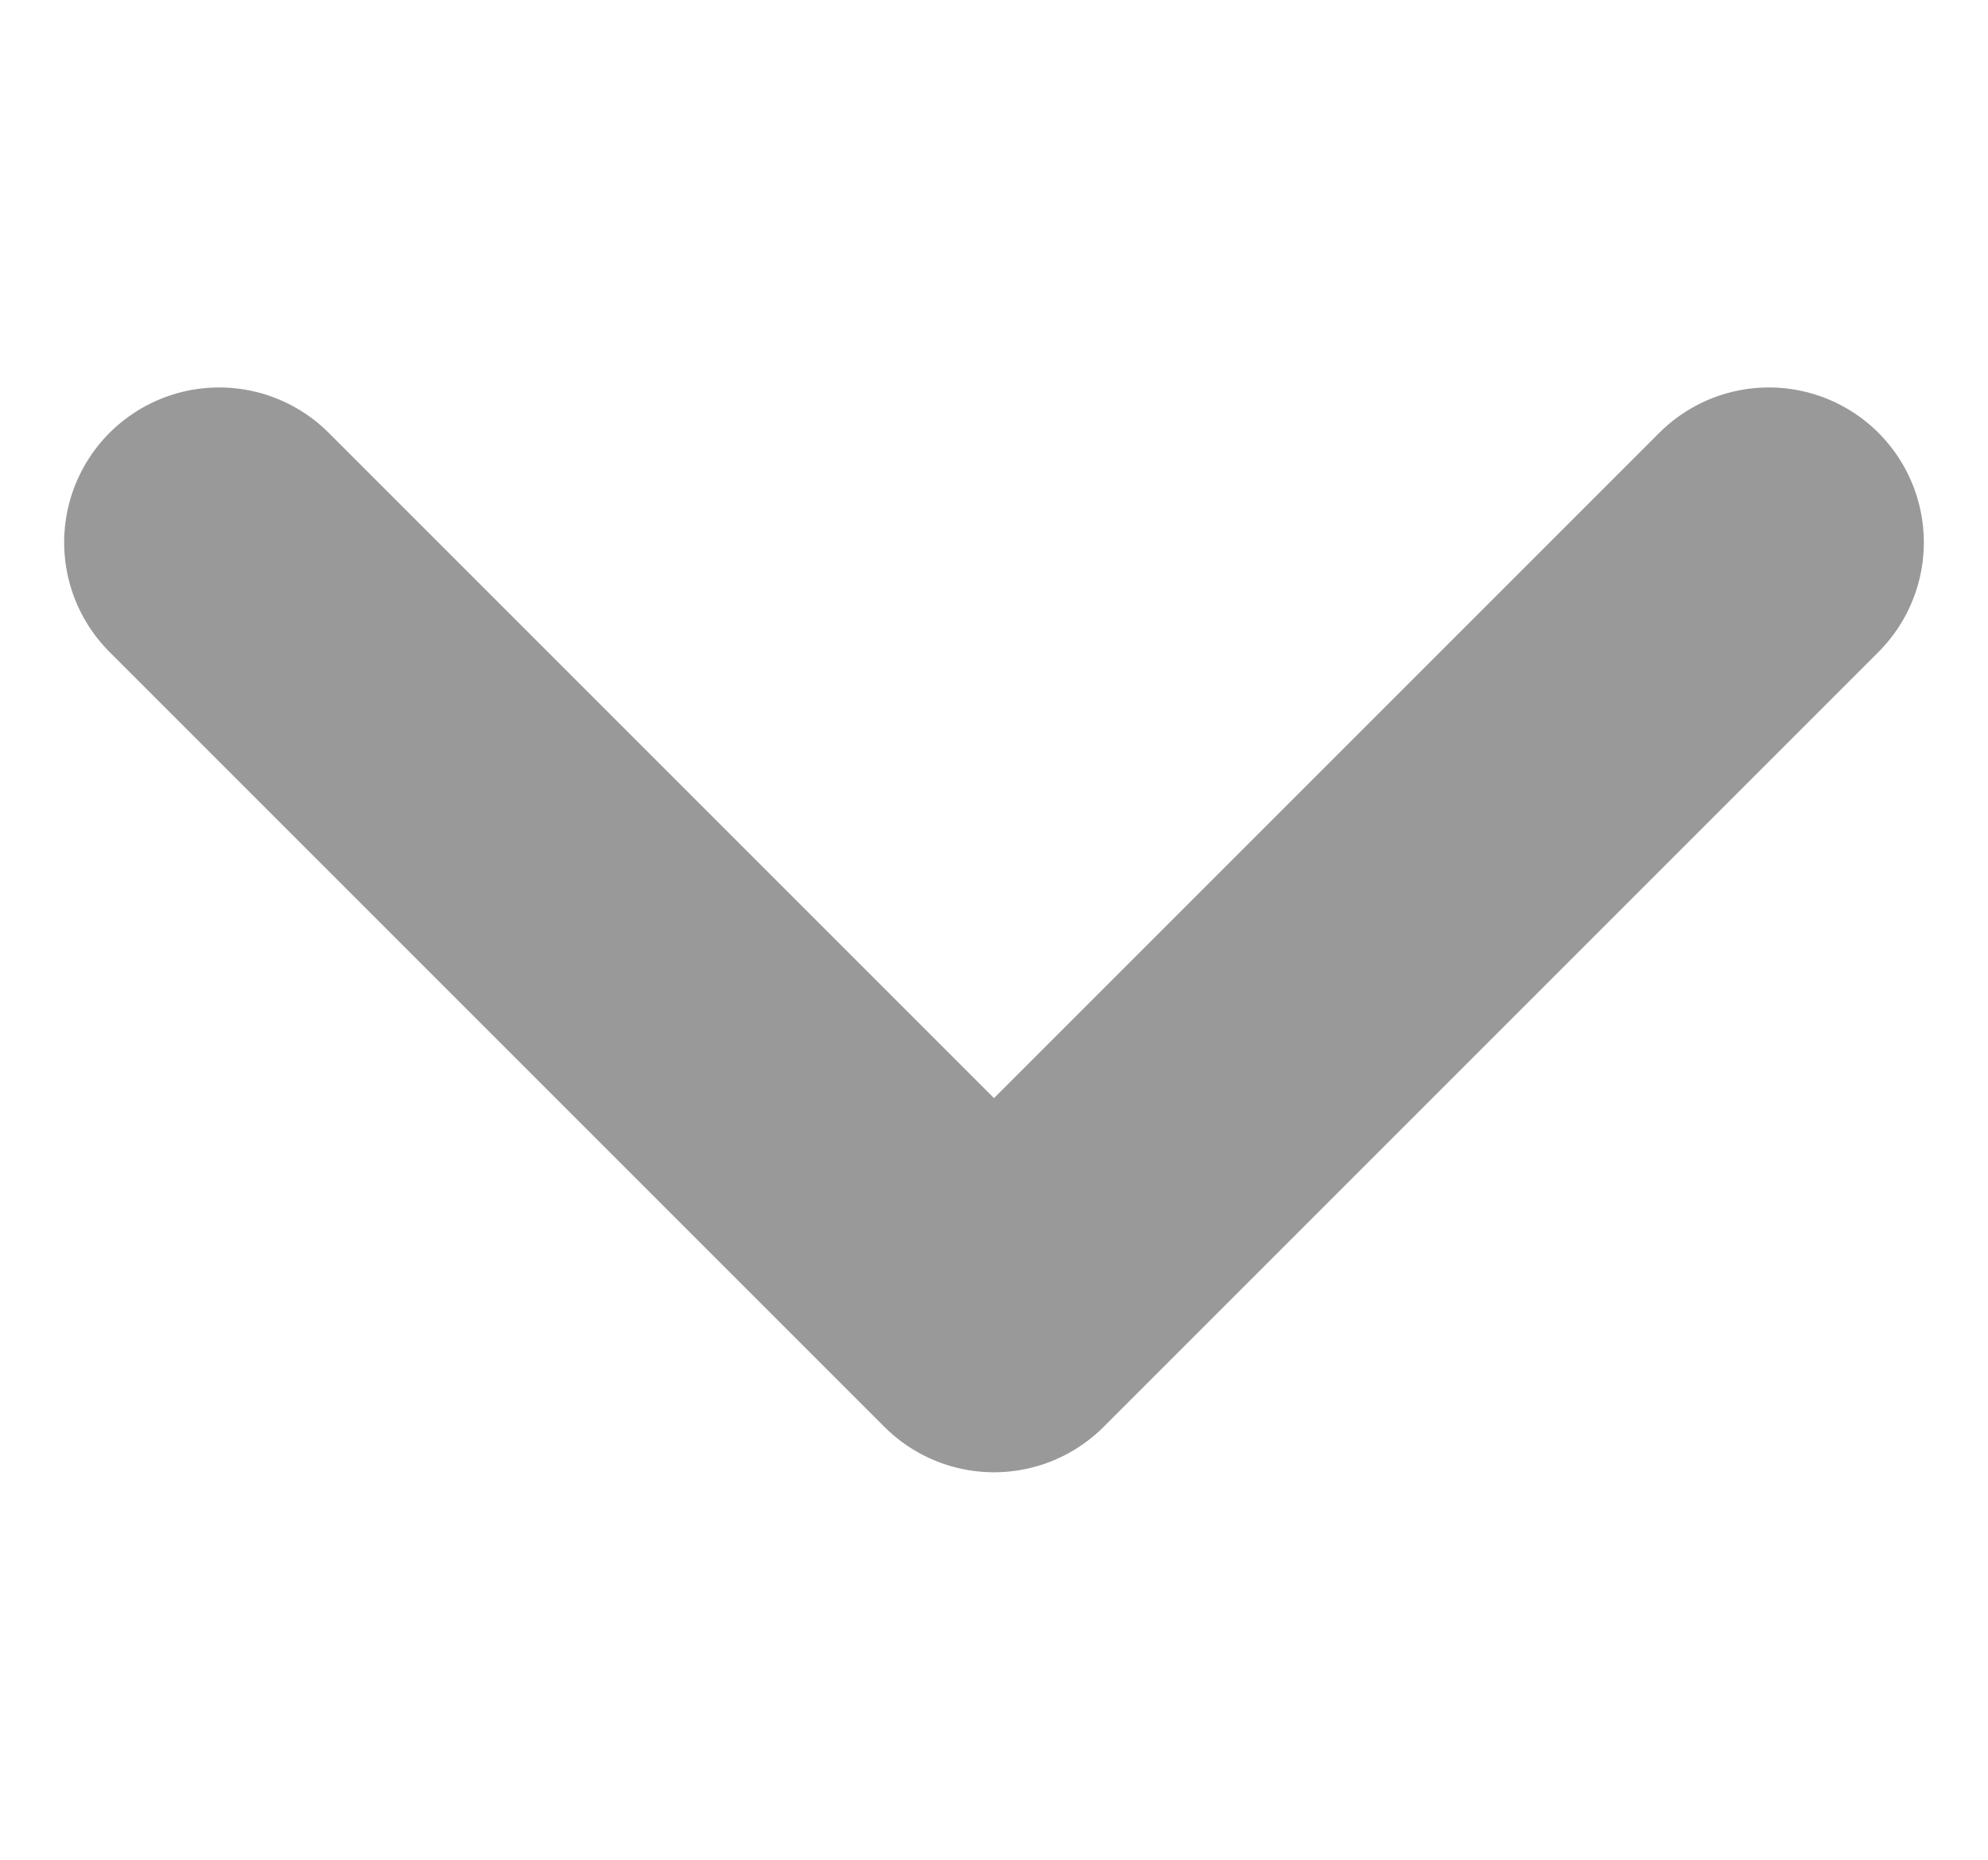
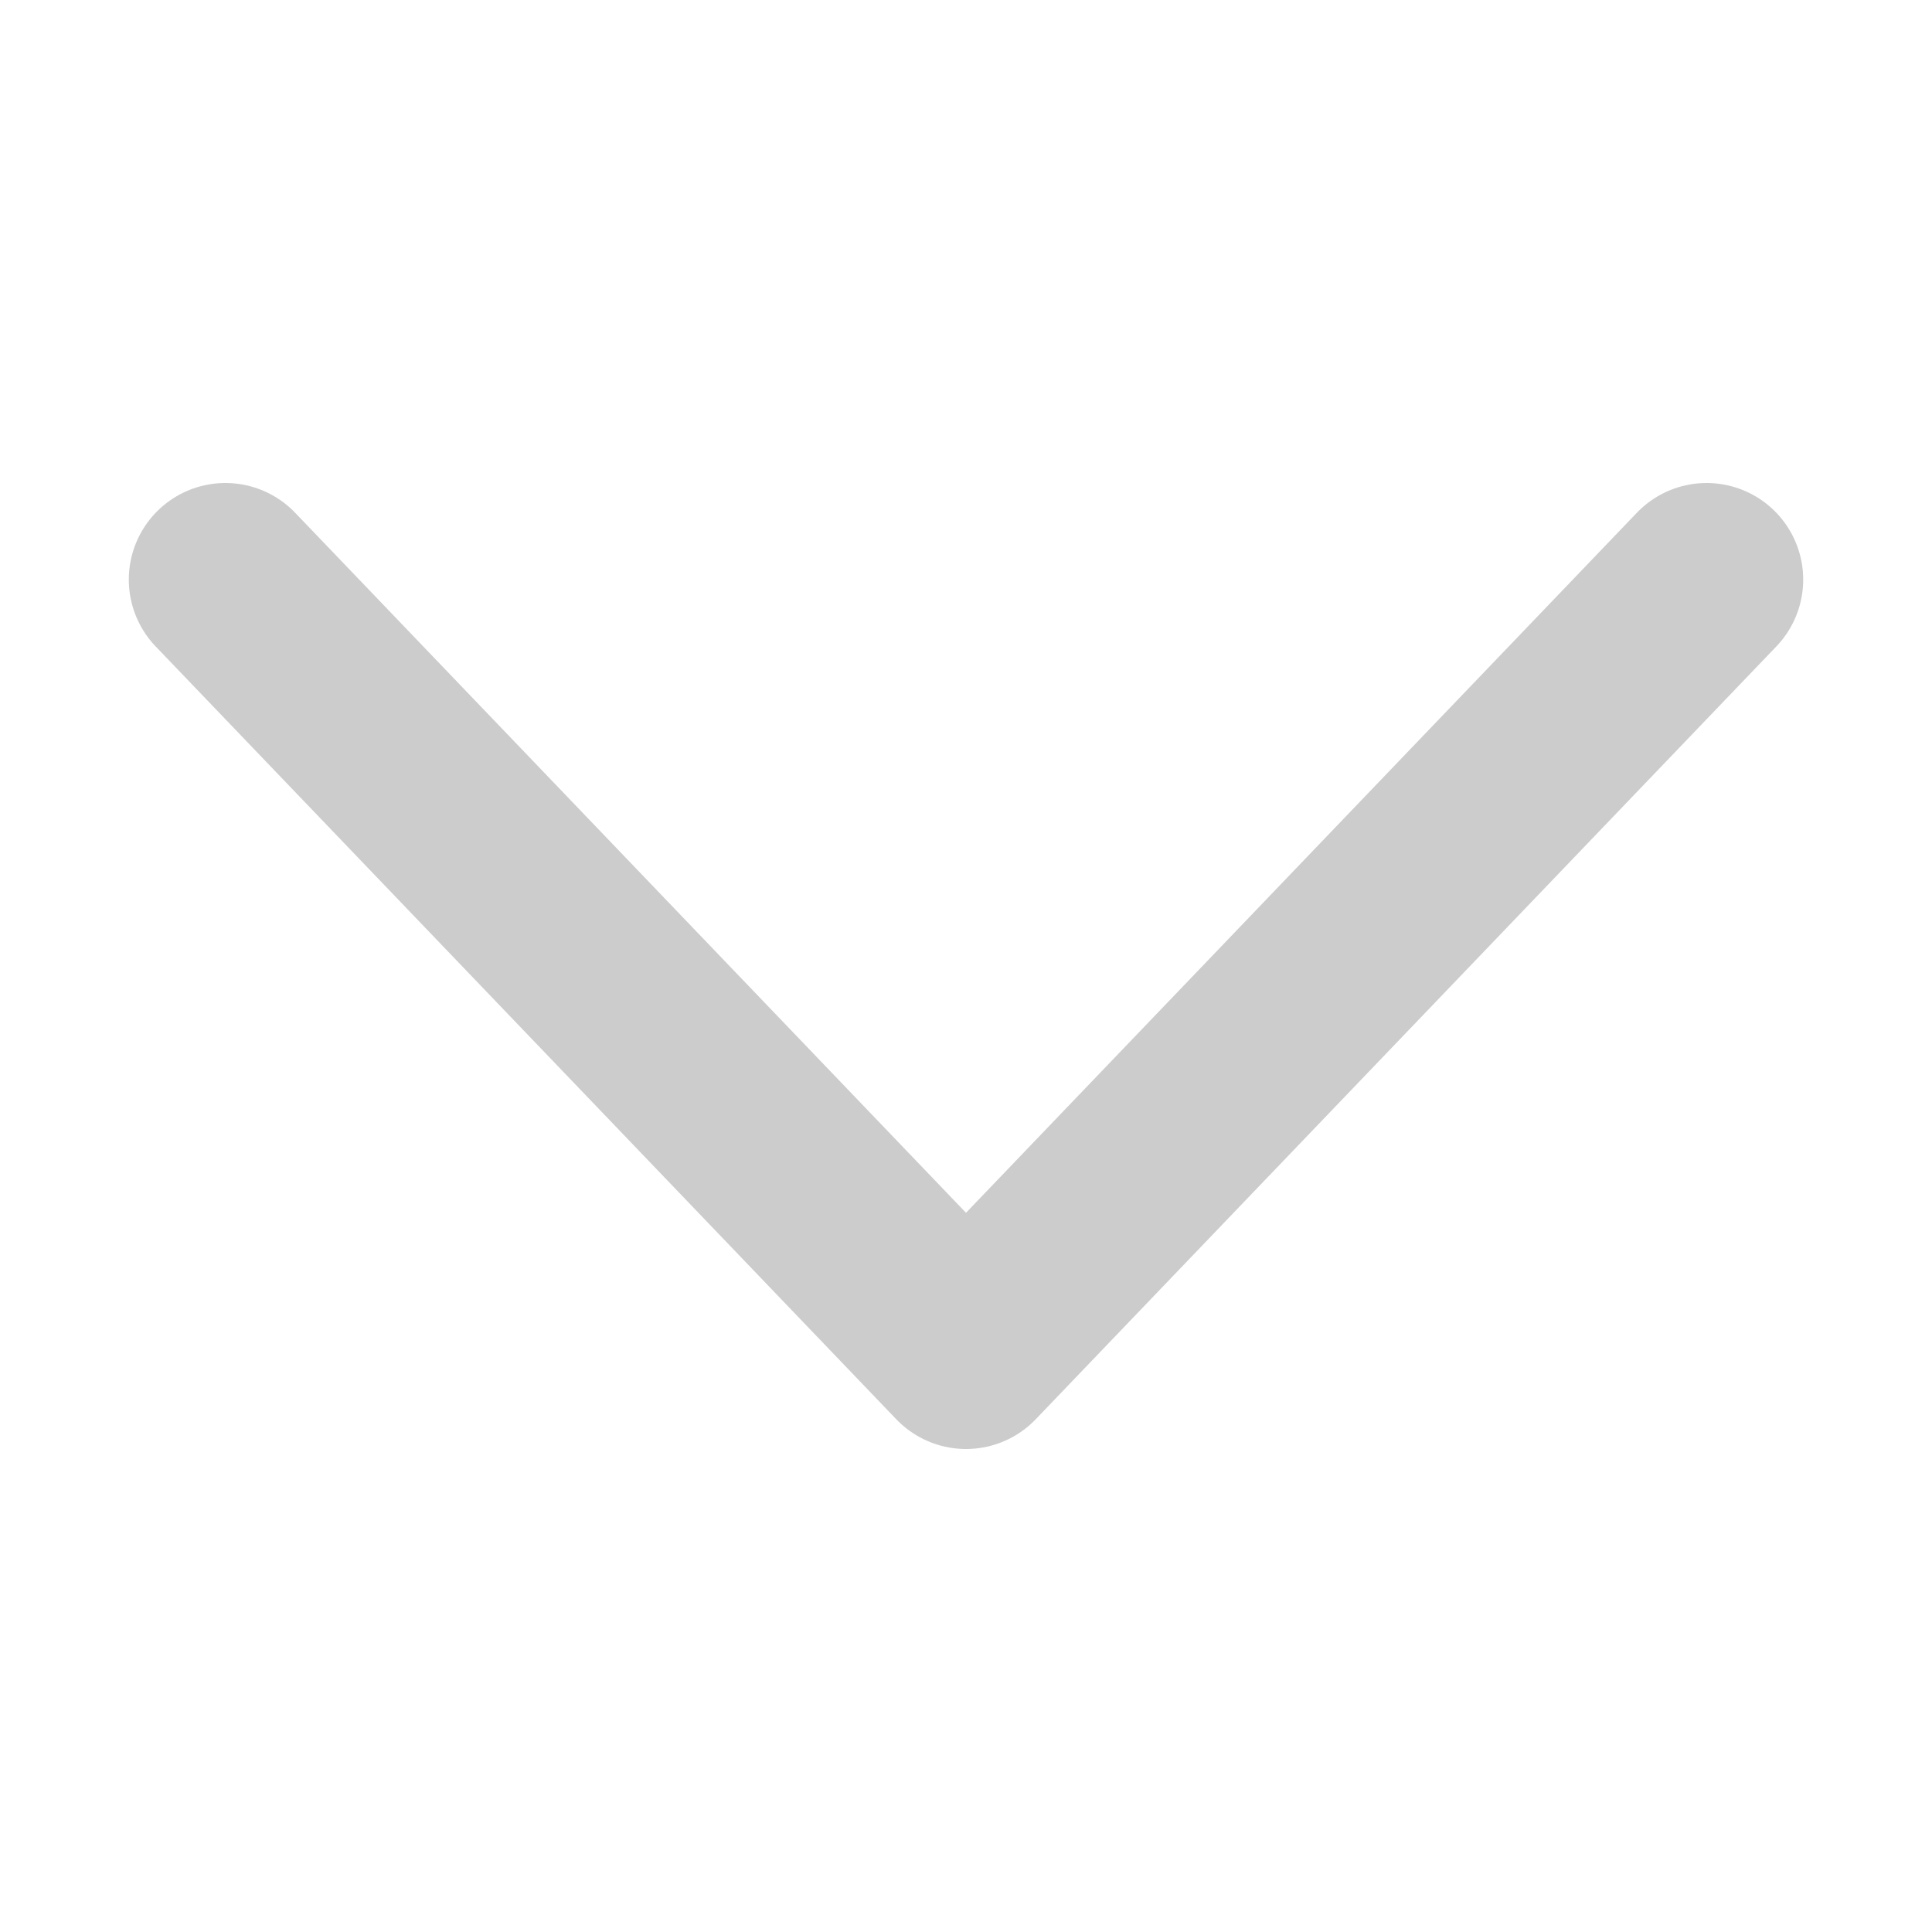
- <svg xmlns="http://www.w3.org/2000/svg" width="12.828" height="12" viewBox="0 0 12.828 12">
-   <path data-name="패스 1012" d="m0 5 5-5 5 5" transform="rotate(180 5.707 4.25)" style="stroke:#999;stroke-linecap:round;stroke-linejoin:round;stroke-width:2px;fill:none" />
+ <svg xmlns="http://www.w3.org/2000/svg" width="30" height="30" viewBox="0 0 30 30">
+   <path data-name="패스 1012" d="m0 0 11.5 12L23 0" transform="translate(3.5 9)" style="stroke:#ccc;stroke-linecap:round;stroke-linejoin:round;stroke-width:3px;fill:none" />
</svg>
